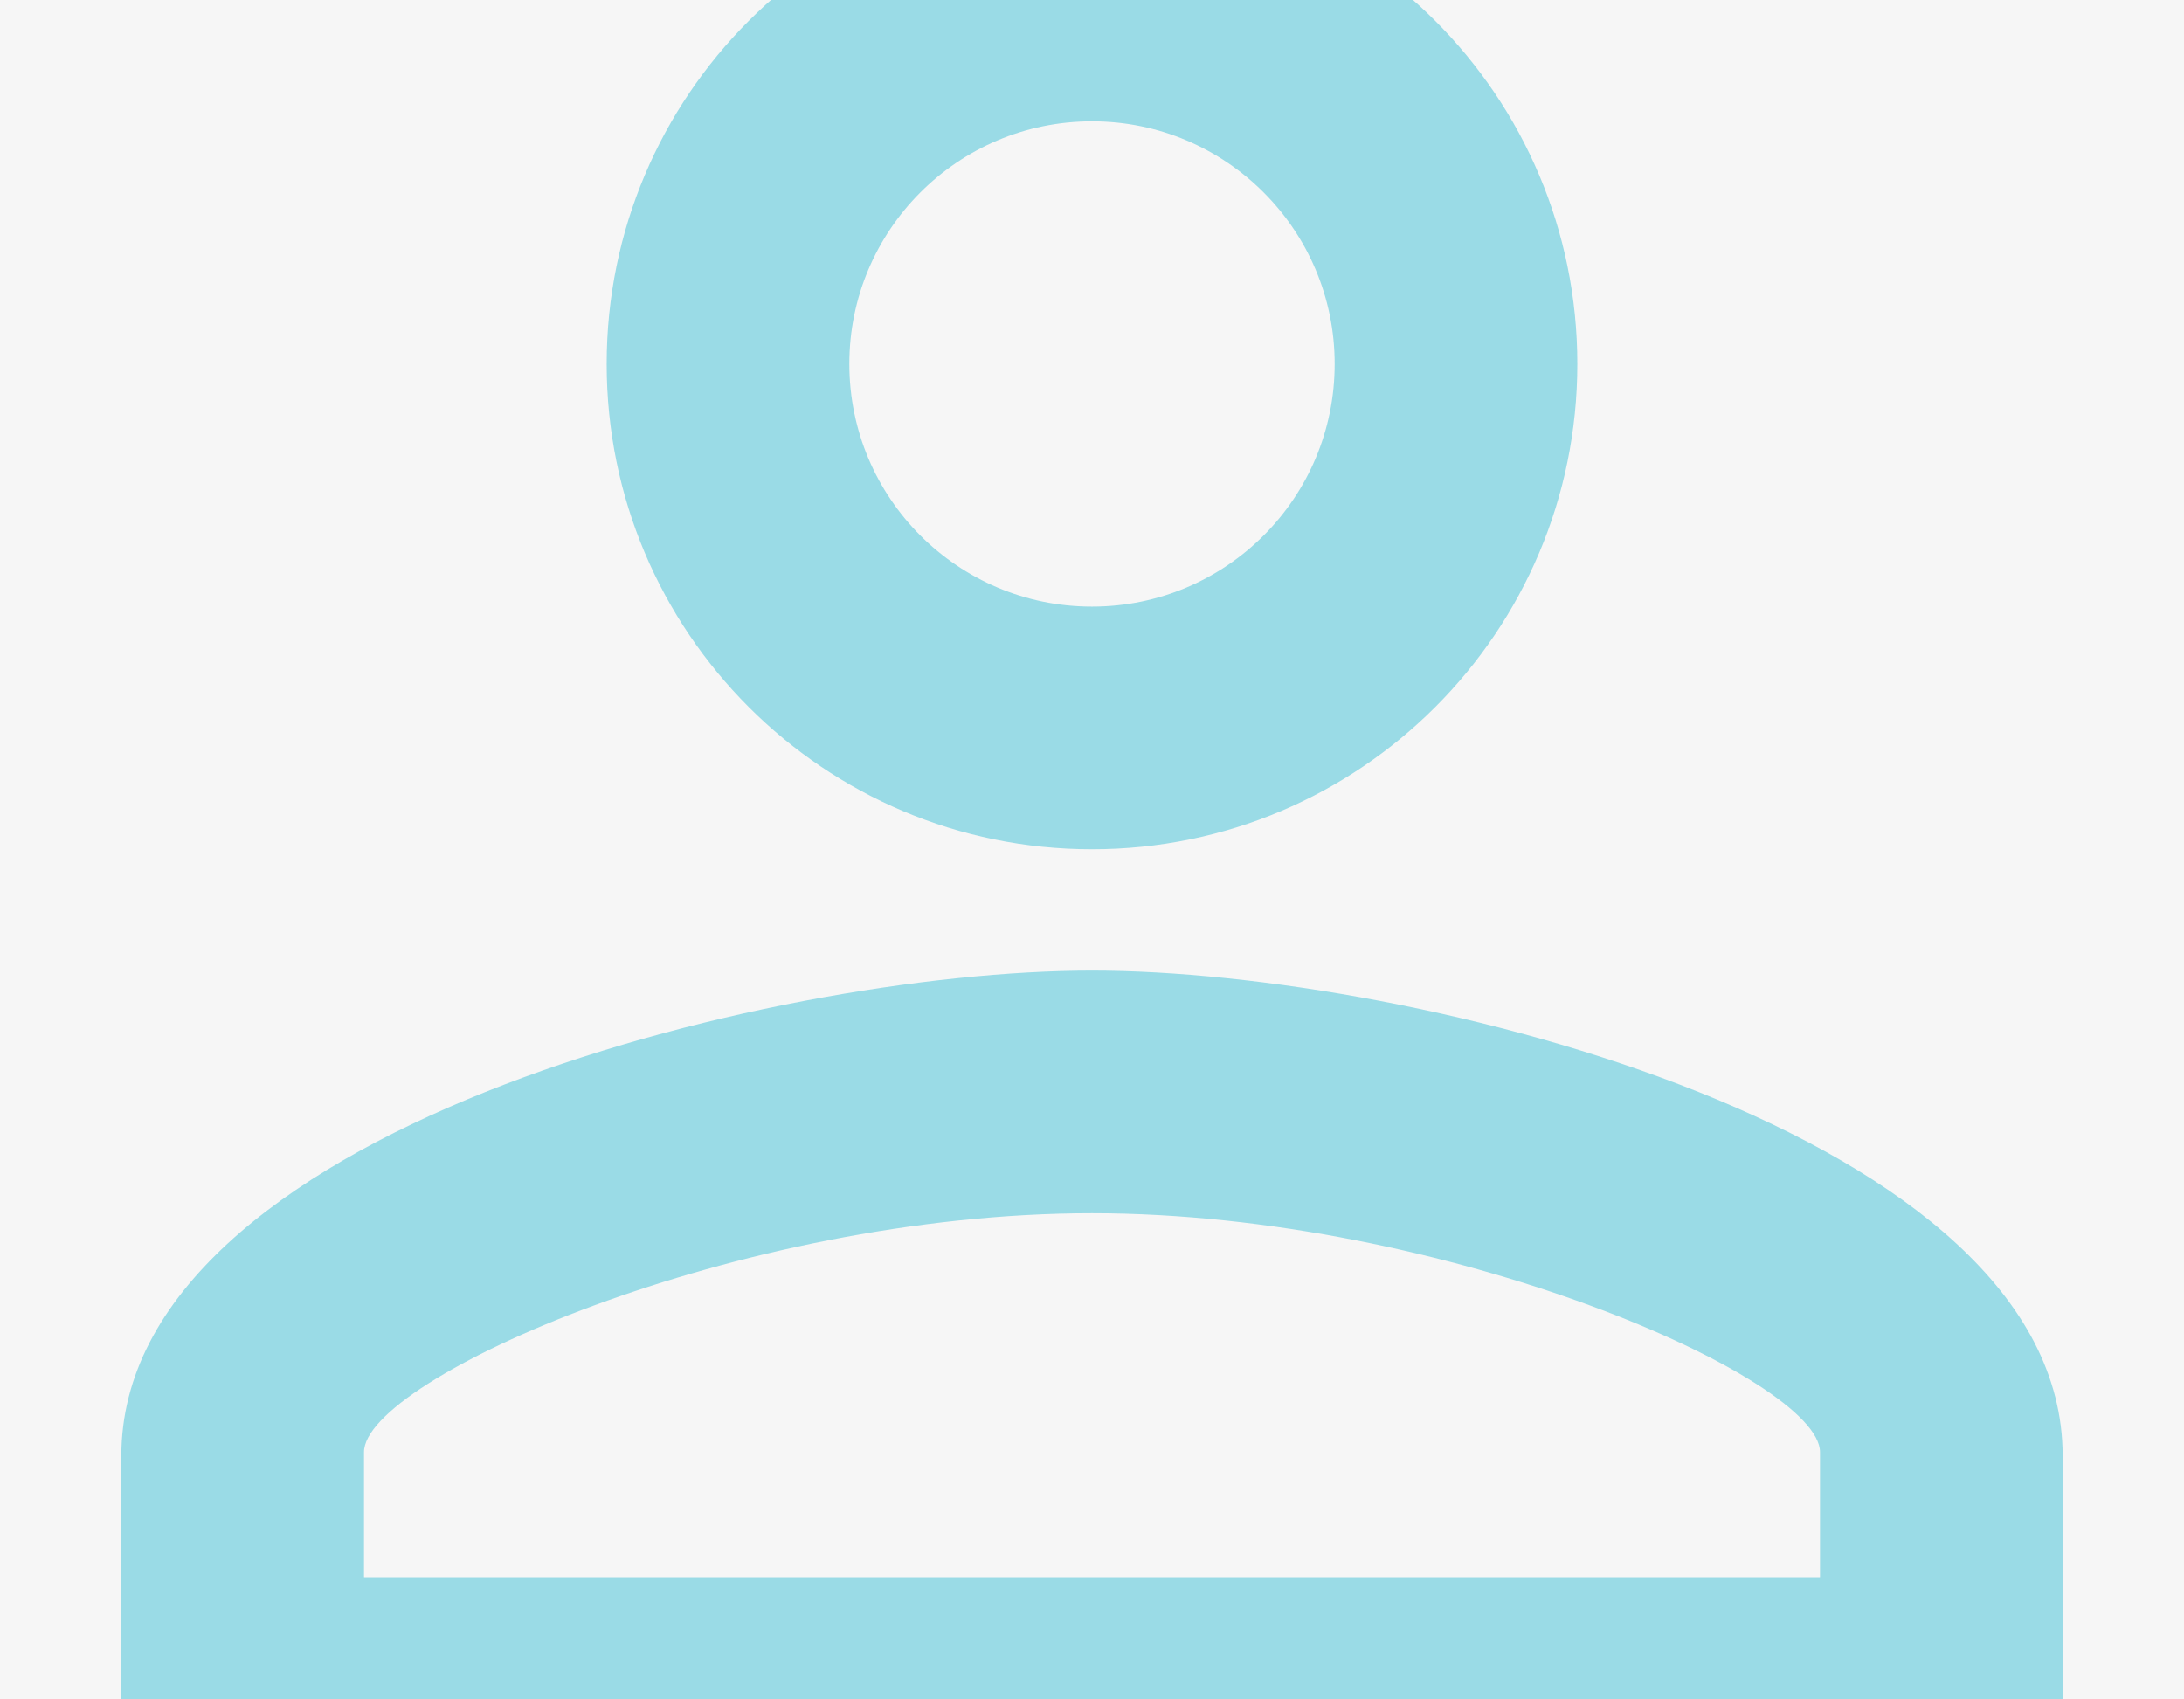
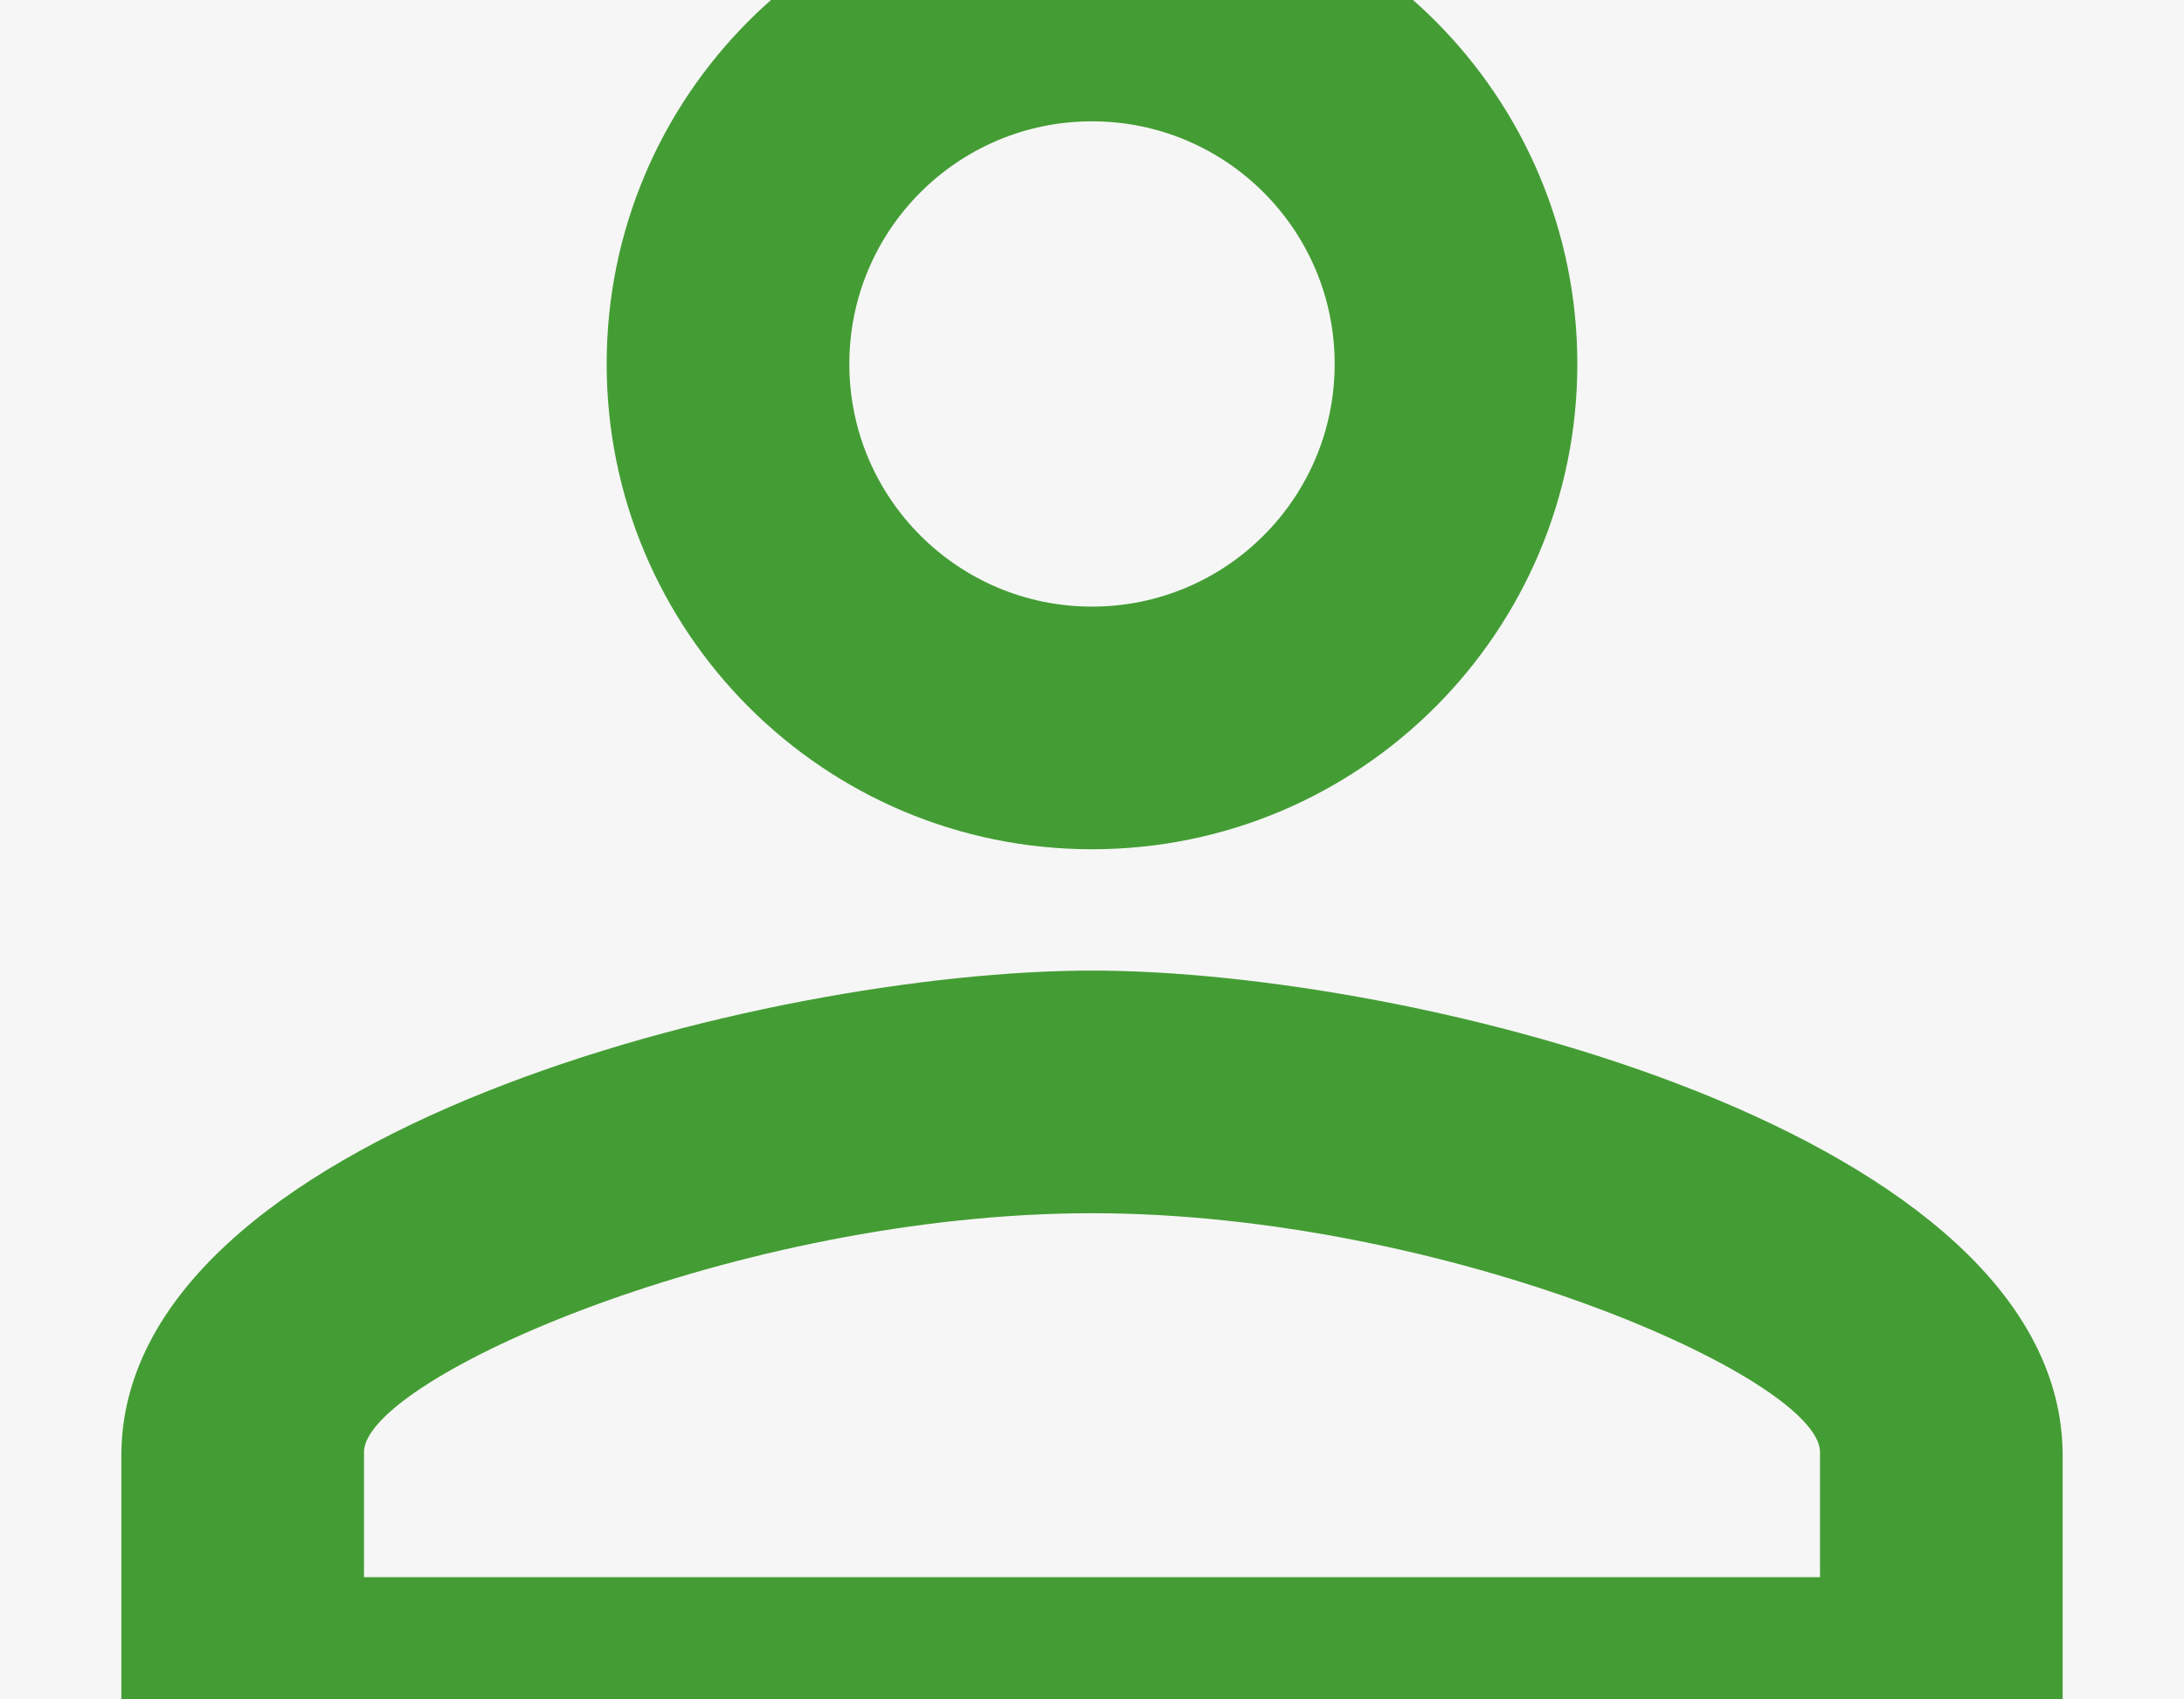
<svg xmlns="http://www.w3.org/2000/svg" xmlns:xlink="http://www.w3.org/1999/xlink" width="18" height="14" viewBox="0 0 18 14">
  <defs>
    <path id="a" d="M0 0h380v40H0z" />
  </defs>
  <g fill="none" fill-rule="evenodd">
    <g transform="translate(-12 -13)">
      <use fill="#FFF" xlink:href="#a" />
      <path stroke="#CCC" d="M.5.5h379v39H.5z" />
    </g>
    <path fill="#F6F6F6" d="M-11-9.002A3 3 0 0 1-7.993-12H29v38H-7.993A3.009 3.009 0 0 1-11 23.002V-9.002z" />
-     <path fill="#9ADBE6" d="M9 1a2 2 0 1 1 0 4 2 2 0 0 1 0-4zm0 9c2.926 0 6 1.364 6 1.969V13H3v-1.031C3 11.364 6.074 10 9 10zM9-1a3.999 3.999 0 1 0 0 8 3.999 3.999 0 1 0 0-8zm0 9c-2.665 0-8 1.335-8 4v3h16v-3c0-2.665-5.335-4-8-4z" />
+     <path fill="#449d34" d="M9 1a2 2 0 1 1 0 4 2 2 0 0 1 0-4zm0 9c2.926 0 6 1.364 6 1.969V13H3v-1.031C3 11.364 6.074 10 9 10zM9-1a3.999 3.999 0 1 0 0 8 3.999 3.999 0 1 0 0-8zm0 9c-2.665 0-8 1.335-8 4v3h16v-3c0-2.665-5.335-4-8-4z" />
  </g>
</svg>
